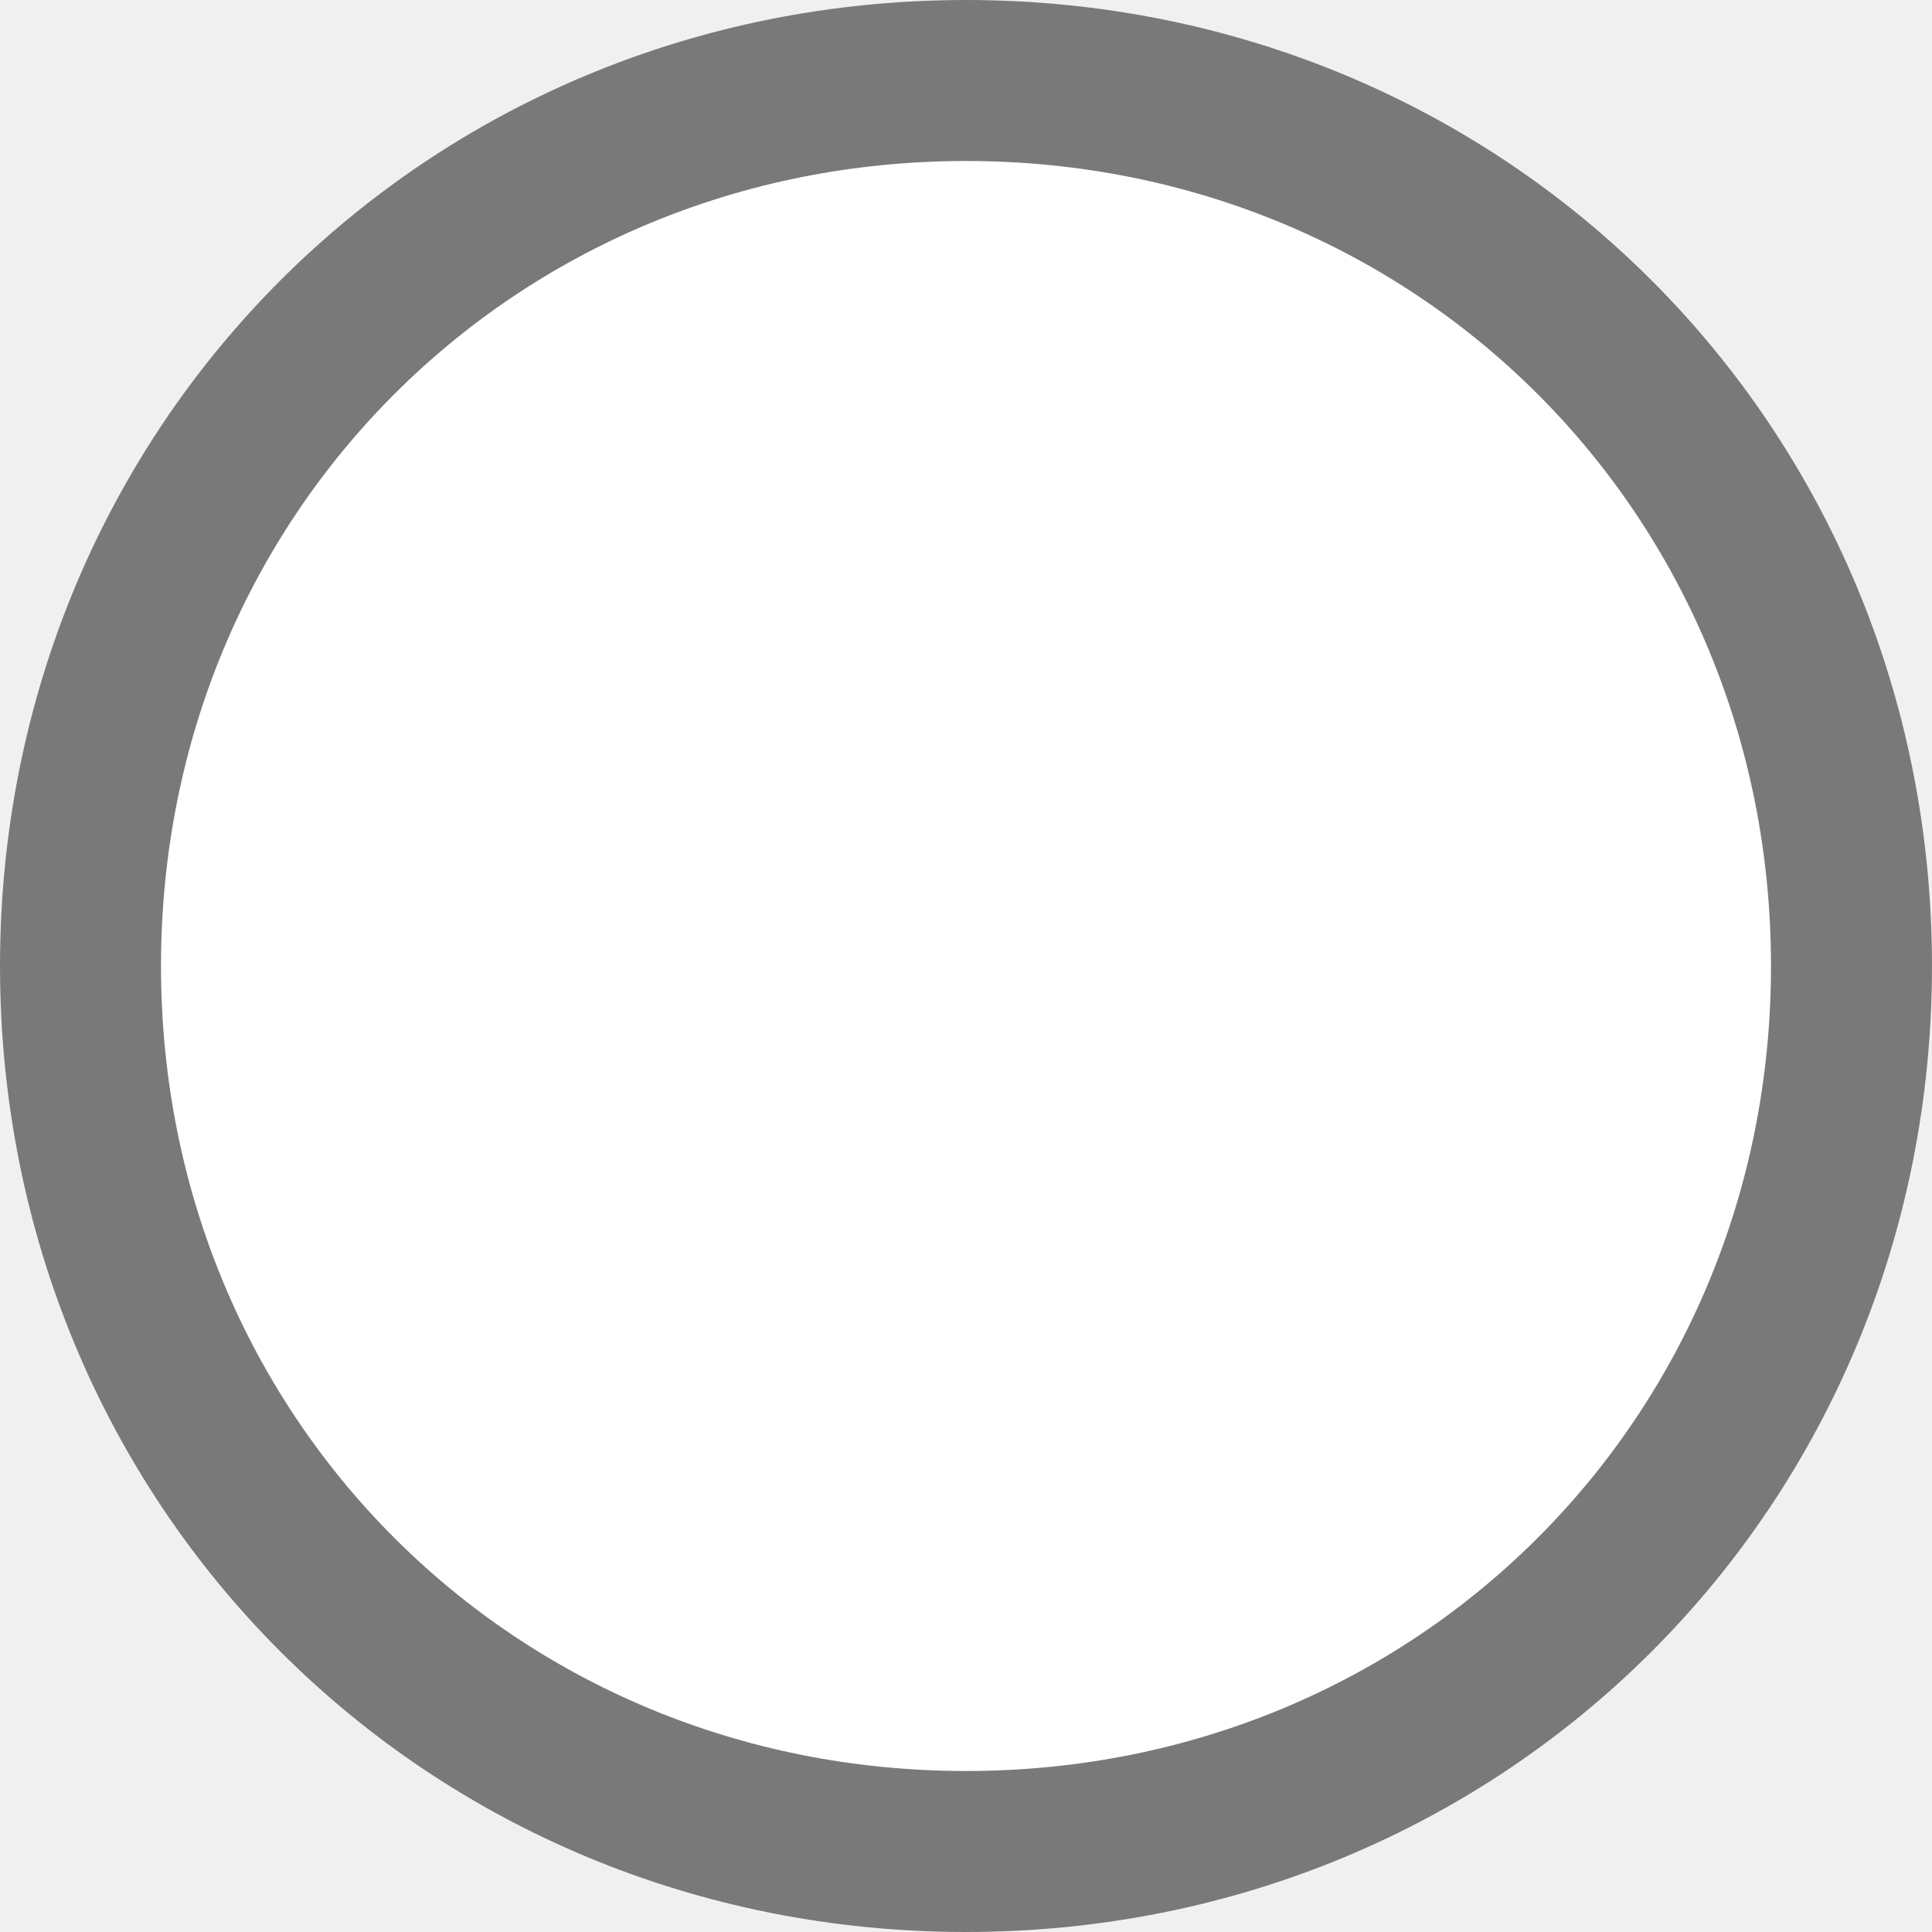
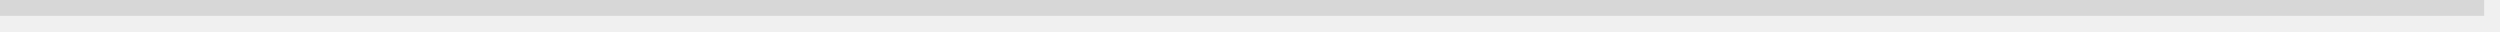
- <svg xmlns="http://www.w3.org/2000/svg" version="1.1" width="12px" height="12px" viewBox="690 88  12 12">
-   <path d="M 696 88  C 699.36 88  702 90.64  702 94  C 702 97.36  699.36 100  696 100  C 692.64 100  690 97.36  690 94  C 690 90.64  692.64 88  696 88  Z " fill-rule="nonzero" fill="#ffffff" stroke="none" />
-   <path d="M 696 88.5  C 699.08 88.5  701.5 90.92  701.5 94  C 701.5 97.08  699.08 99.5  696 99.5  C 692.92 99.5  690.5 97.08  690.5 94  C 690.5 90.92  692.92 88.5  696 88.5  Z " stroke-width="1" stroke="#797979" fill="none" />
+ <svg xmlns="http://www.w3.org/2000/svg" version="1.1" width="158px" height="2px">
+   <g transform="matrix(1 0 0 1 -365 -342 )">
+     <path d="M 365 342.5  L 522 342.5  " stroke-width="1" stroke="#d7d7d7" fill="none" />
+   </g>
</svg>
